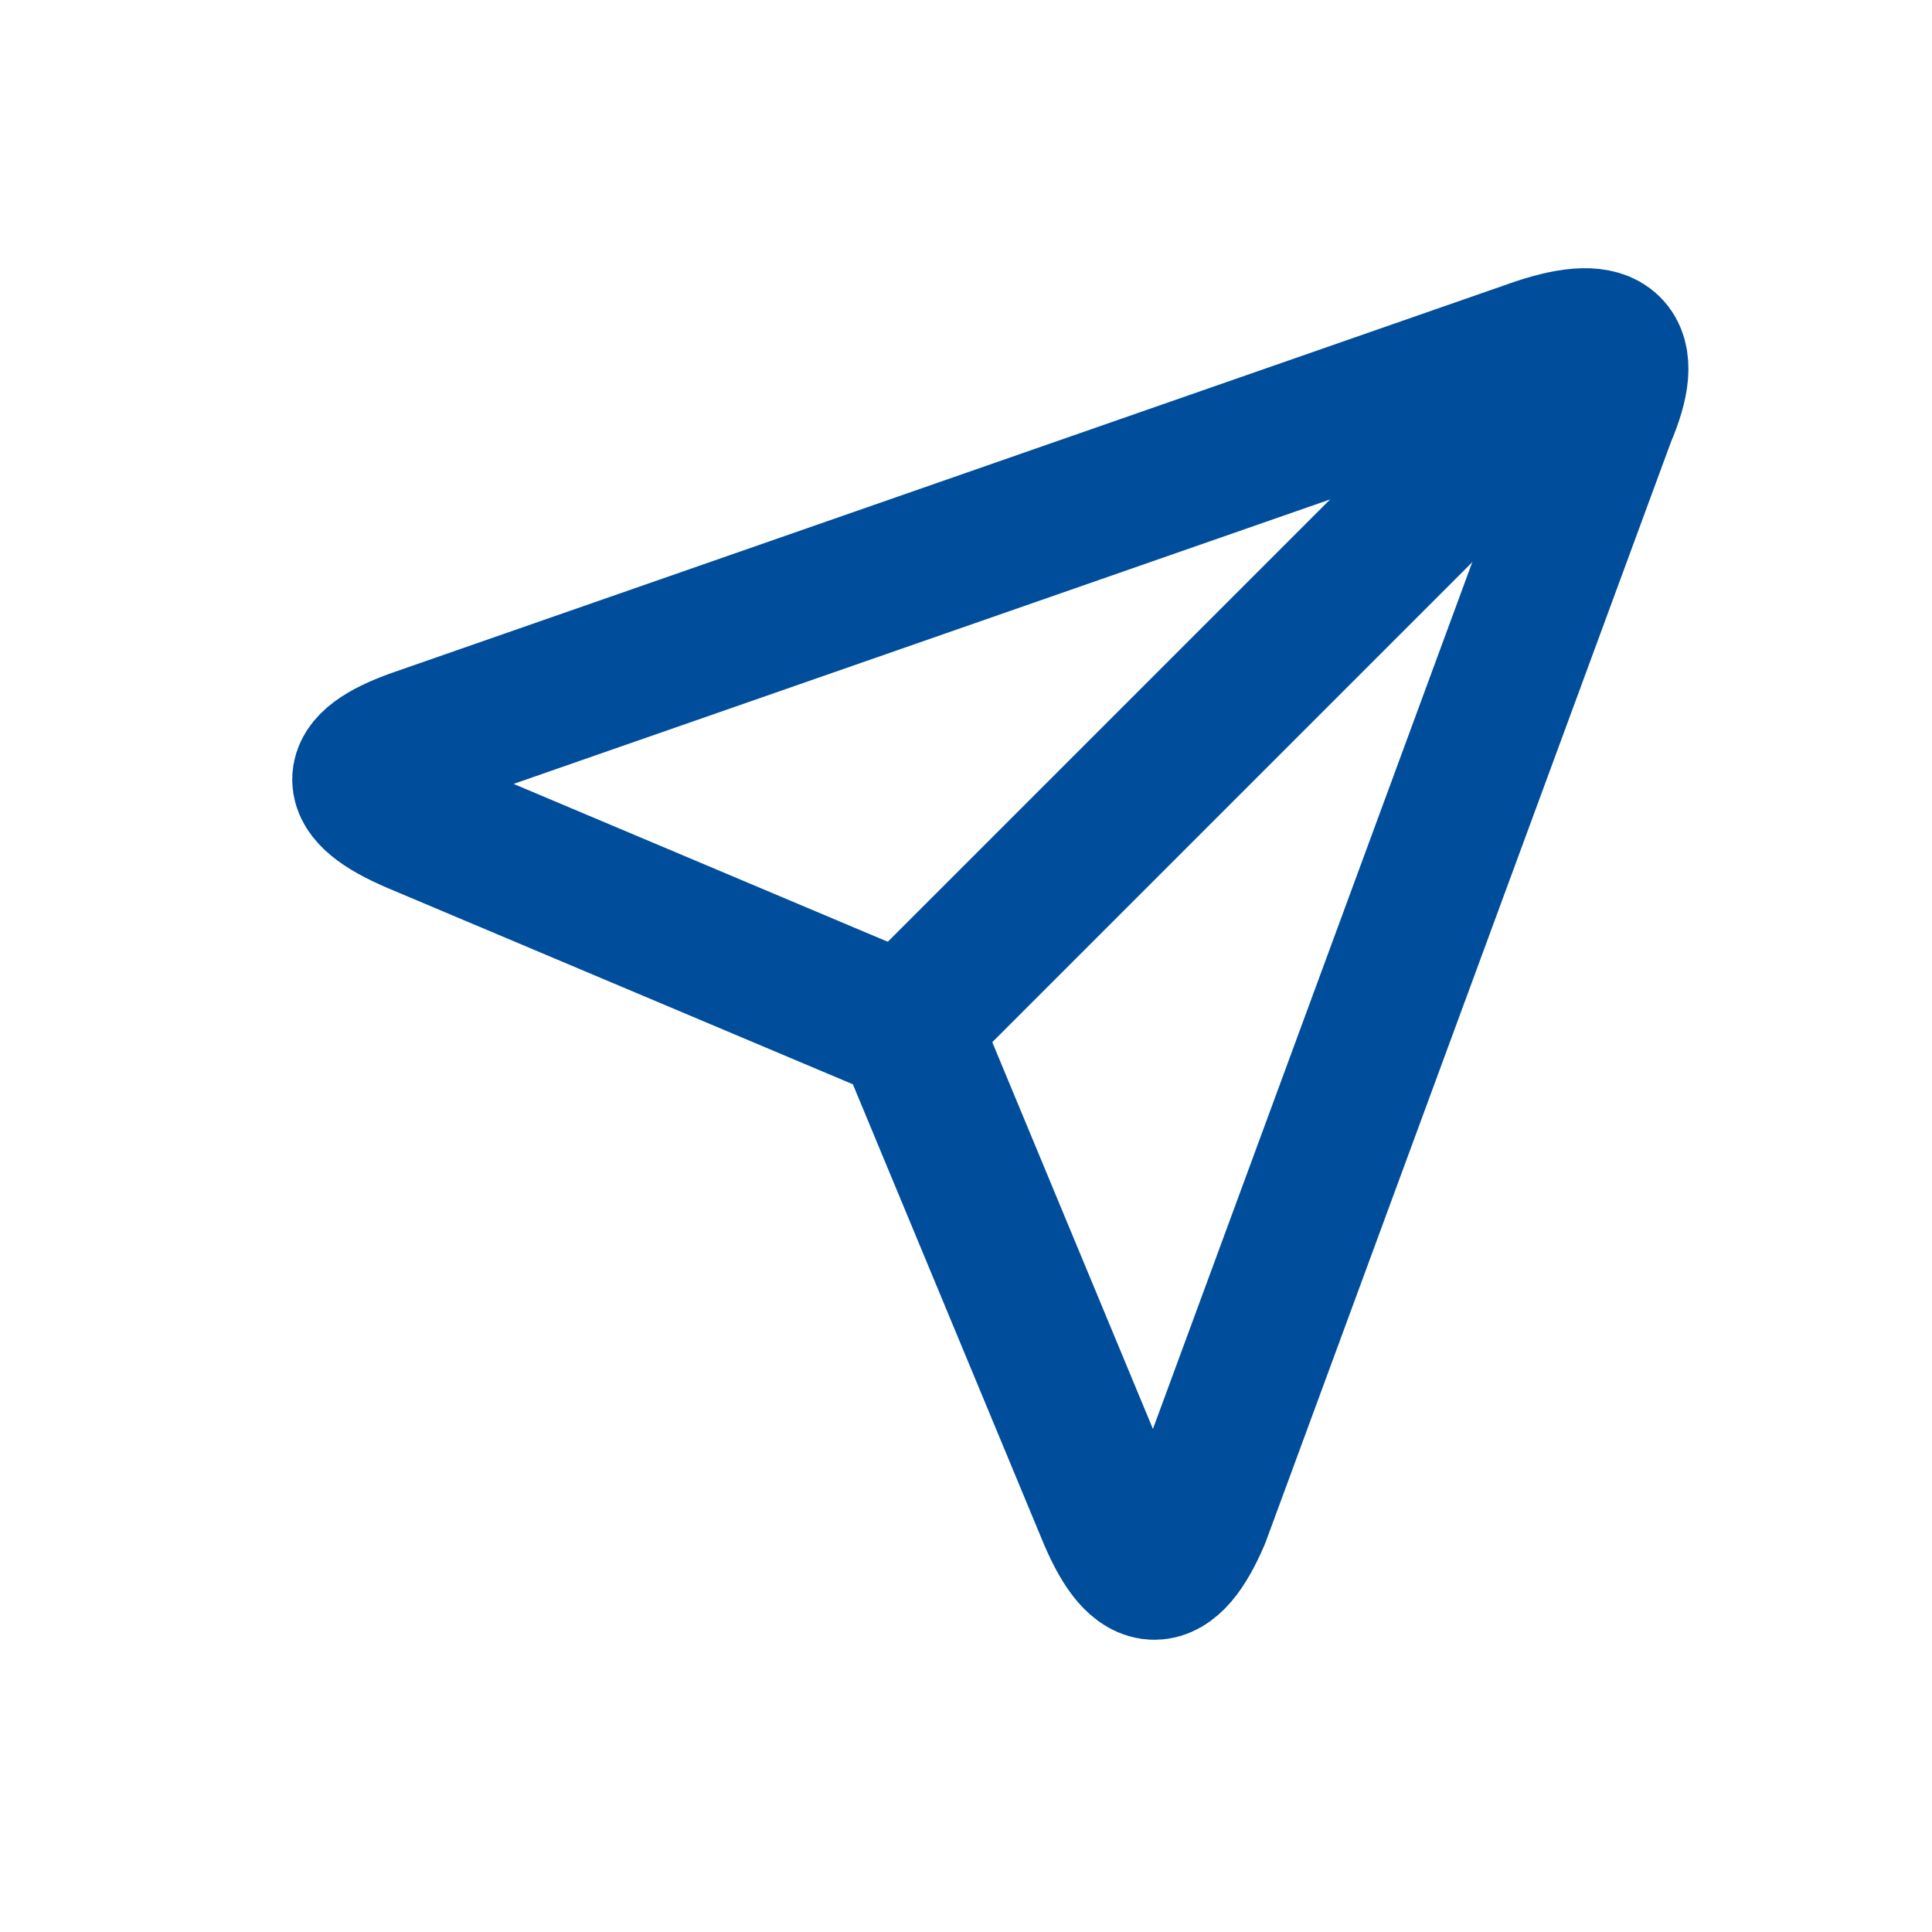
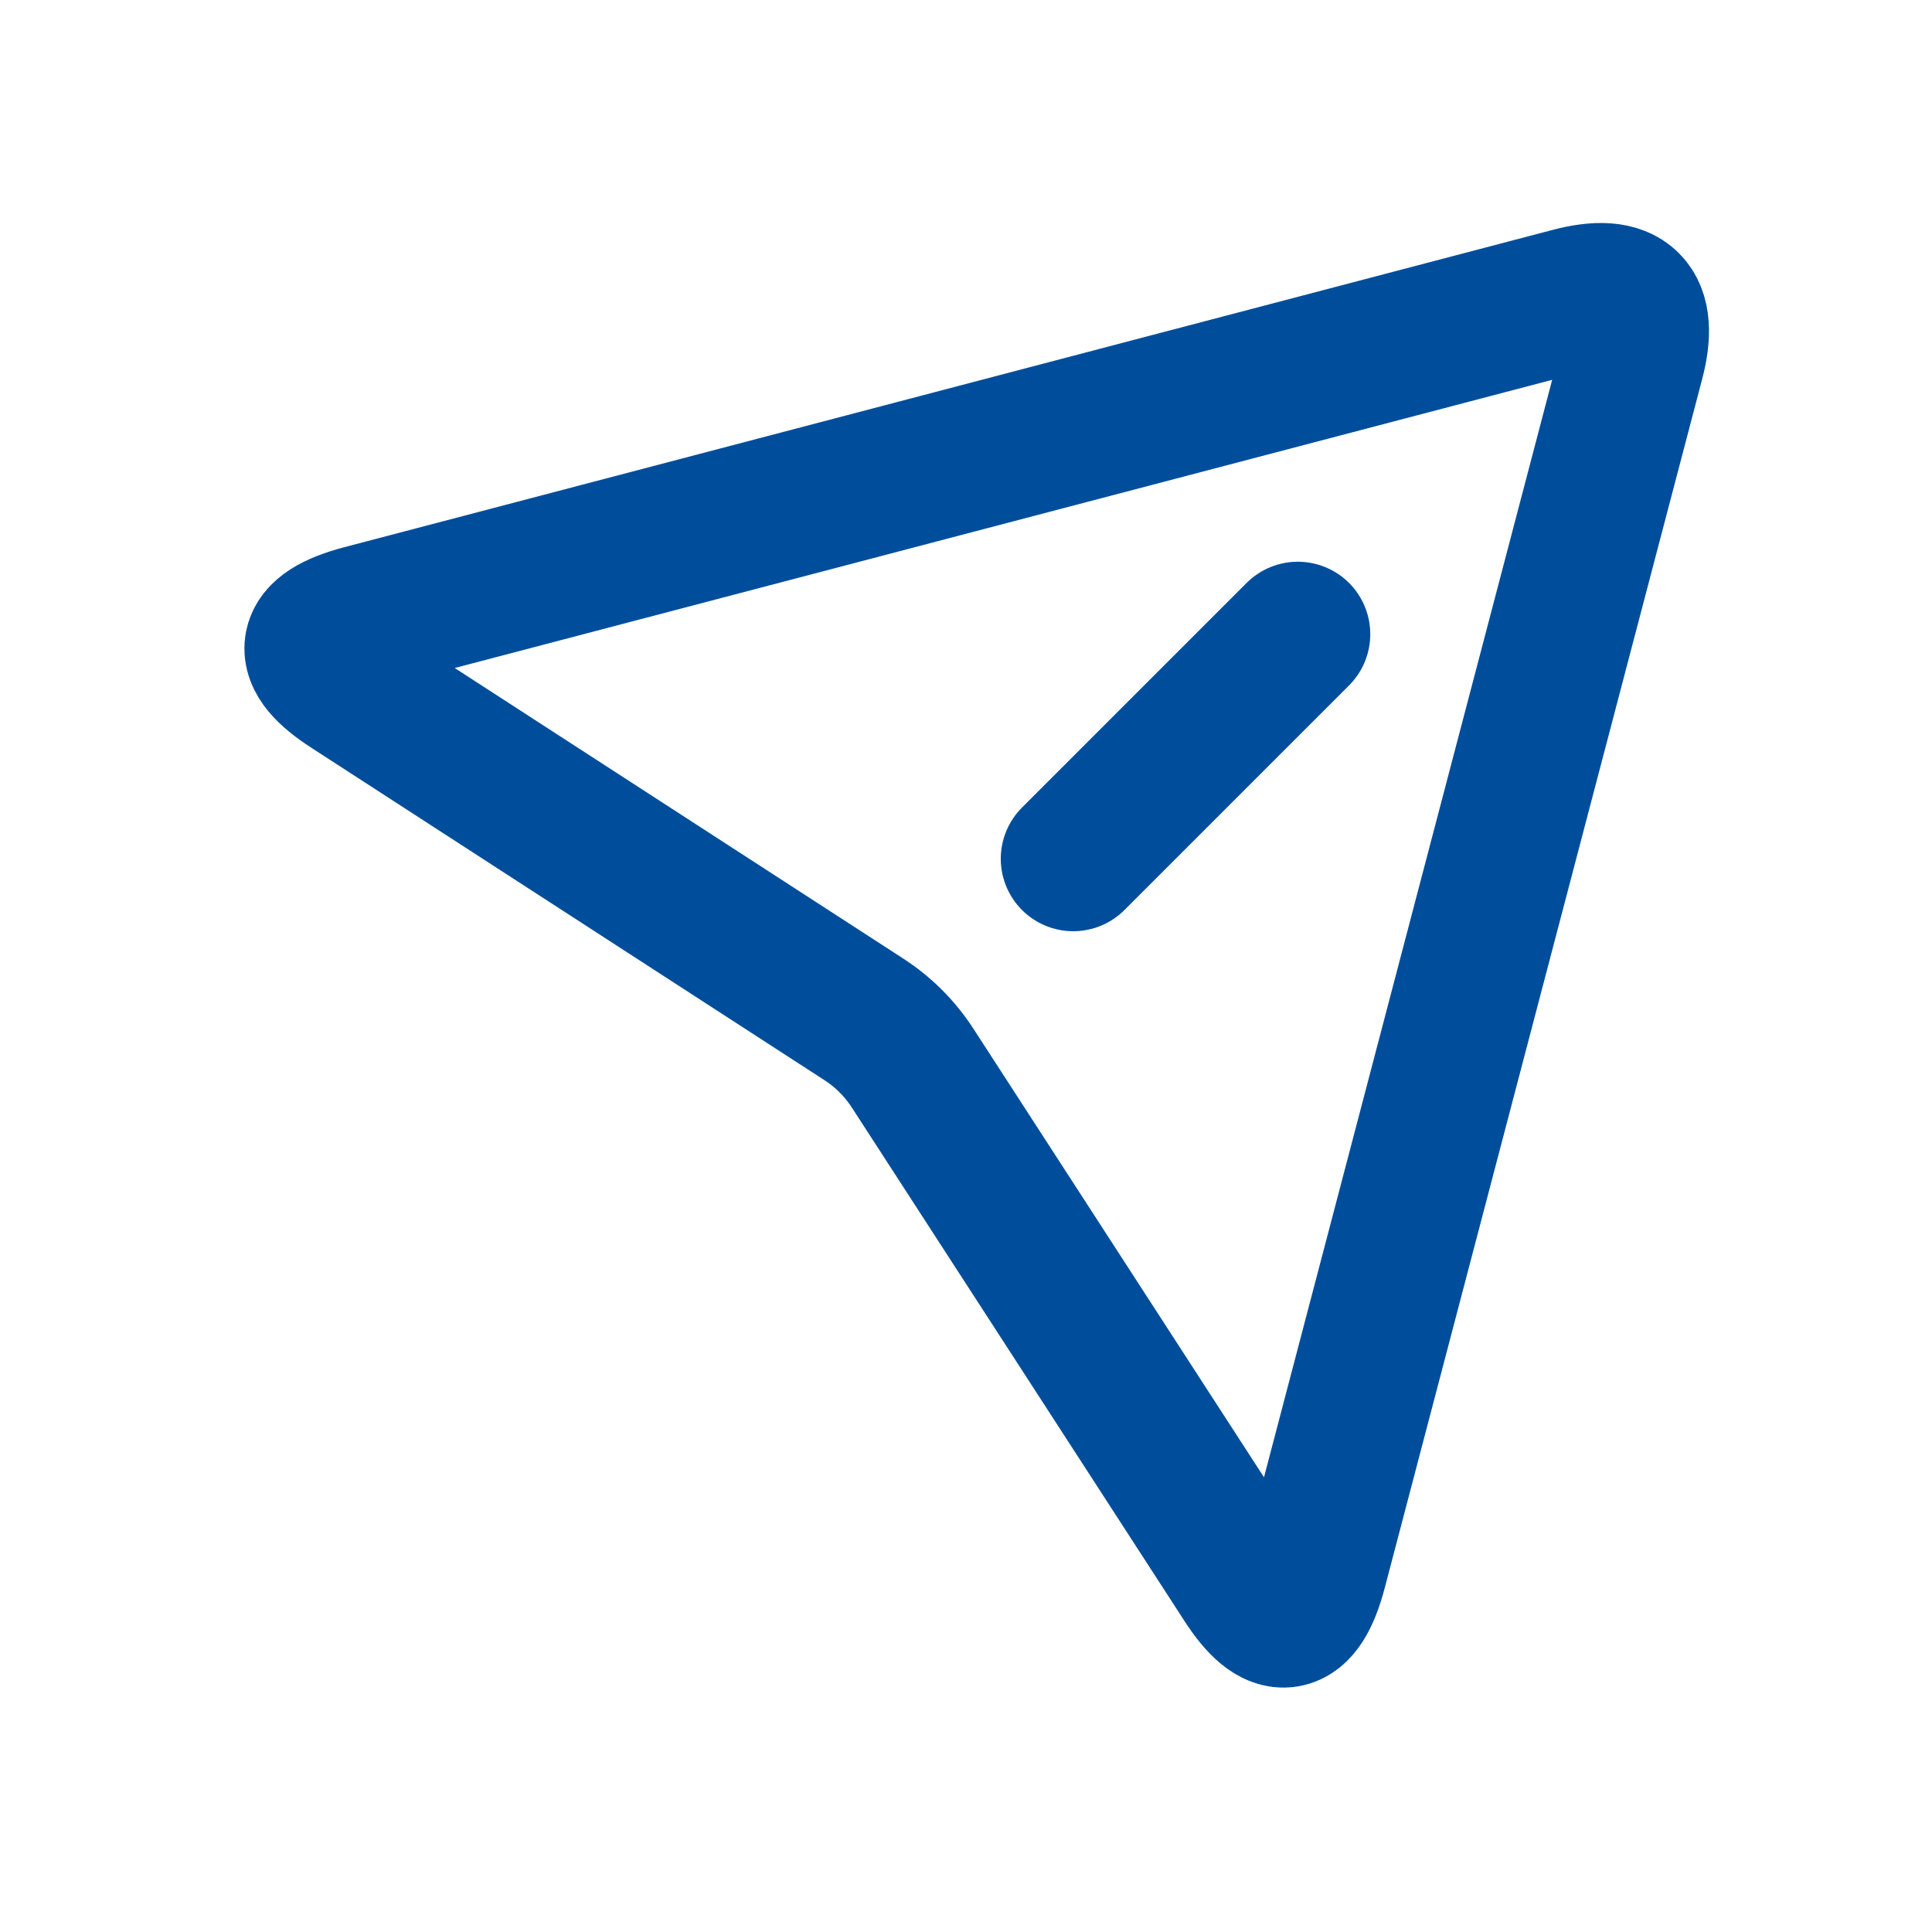
<svg xmlns="http://www.w3.org/2000/svg" id="warm" viewBox="0 0 80 80" width="80" height="80">
  <style>.ic{fill:none;stroke:#004e9b;stroke-width:2;stroke-linecap:round;stroke-linejoin:round}
  :target .ic{stroke:#c6460c}
  @media (prefers-color-scheme:dark){.ic{stroke:#8ac4ff}:target .ic{stroke:#ff962e}}</style>
  <g transform="translate(4,4) scale(3)">
-     <path d="M19.9 3.5Q21.4 3 20.8 4.4L15.2 19.6Q14.6 21 14 19.6L11.3 13.1Q11.1 12.8 10.8 12.7L4.4 10Q3 9.4 4.4 8.9Z" class="ic" />
-     <path d="M20.3 3.7L11.2 12.8" class="ic" />
+     <path d="M3.66 7.19L20.34 2.81Q21.5 2.5 21.19 3.66L16.81 20.34Q16.5 21.5 15.85 20.49L11.27 13.42Q11 13 10.58 12.73L3.51 8.15Q2.5 7.5 3.66 7.19Z" class="ic" />
+     <path d="M13.48 10.52L16.58 7.42" class="ic" />
  </g>
</svg>
